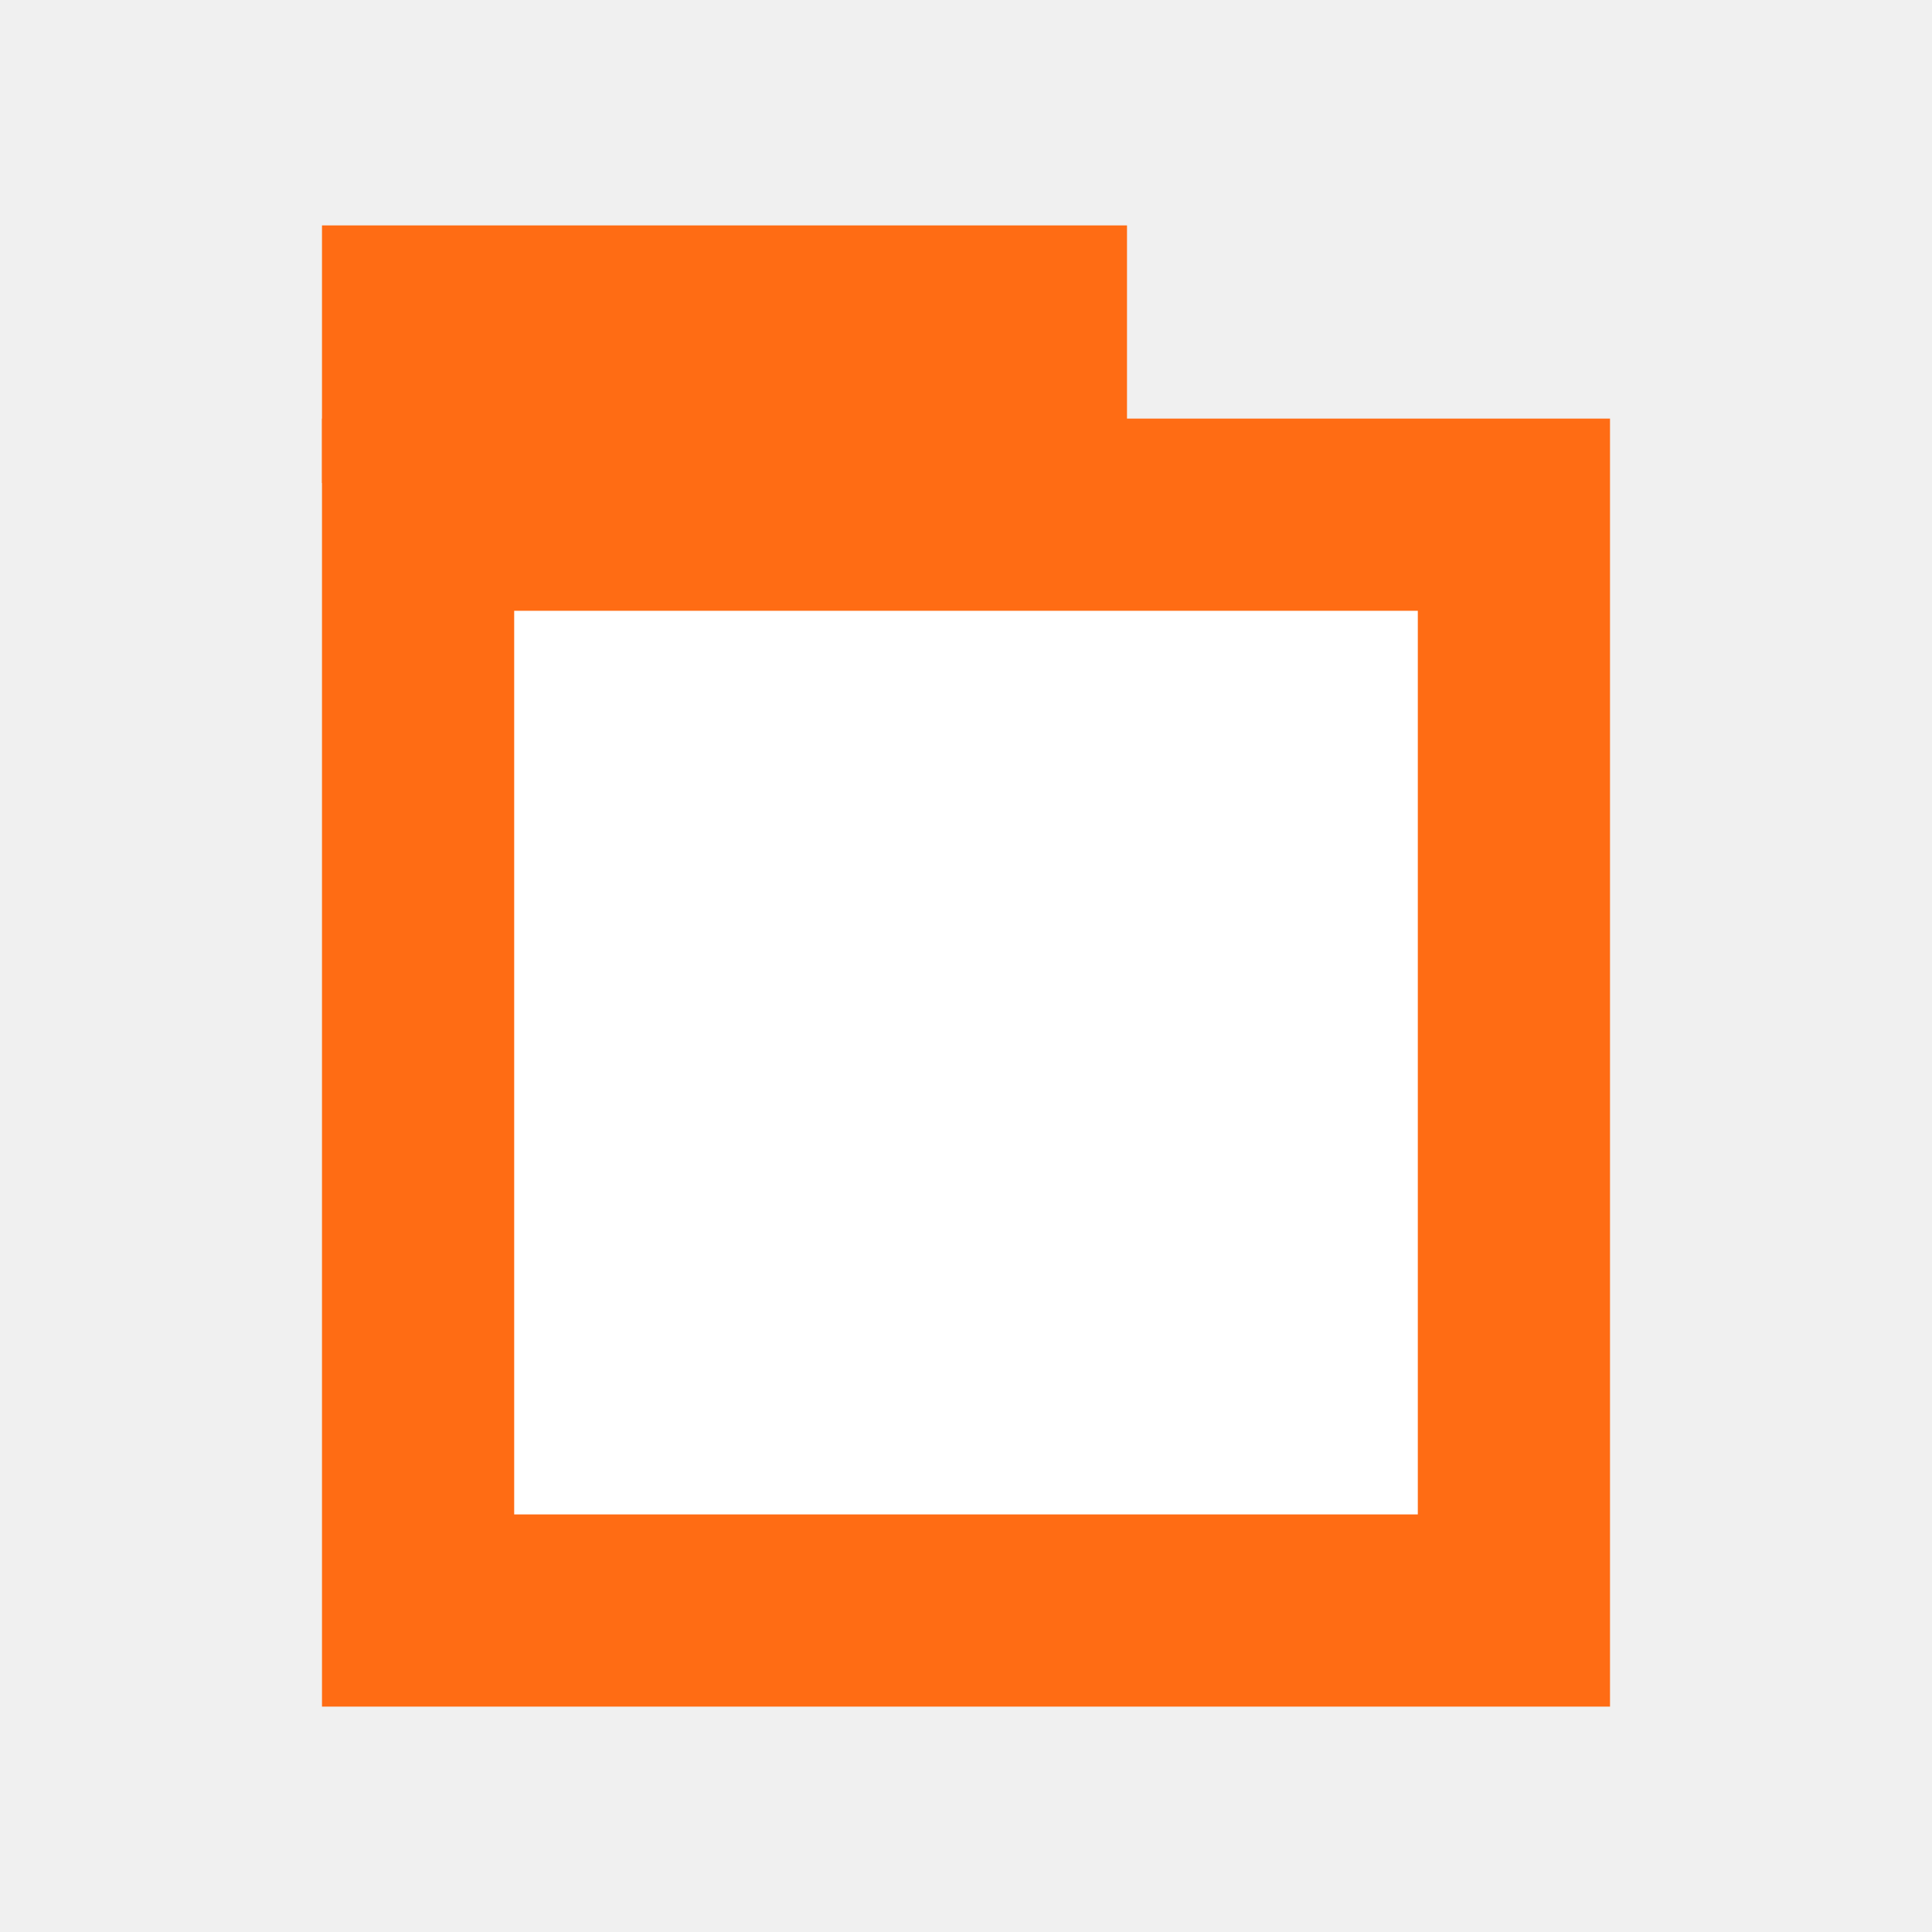
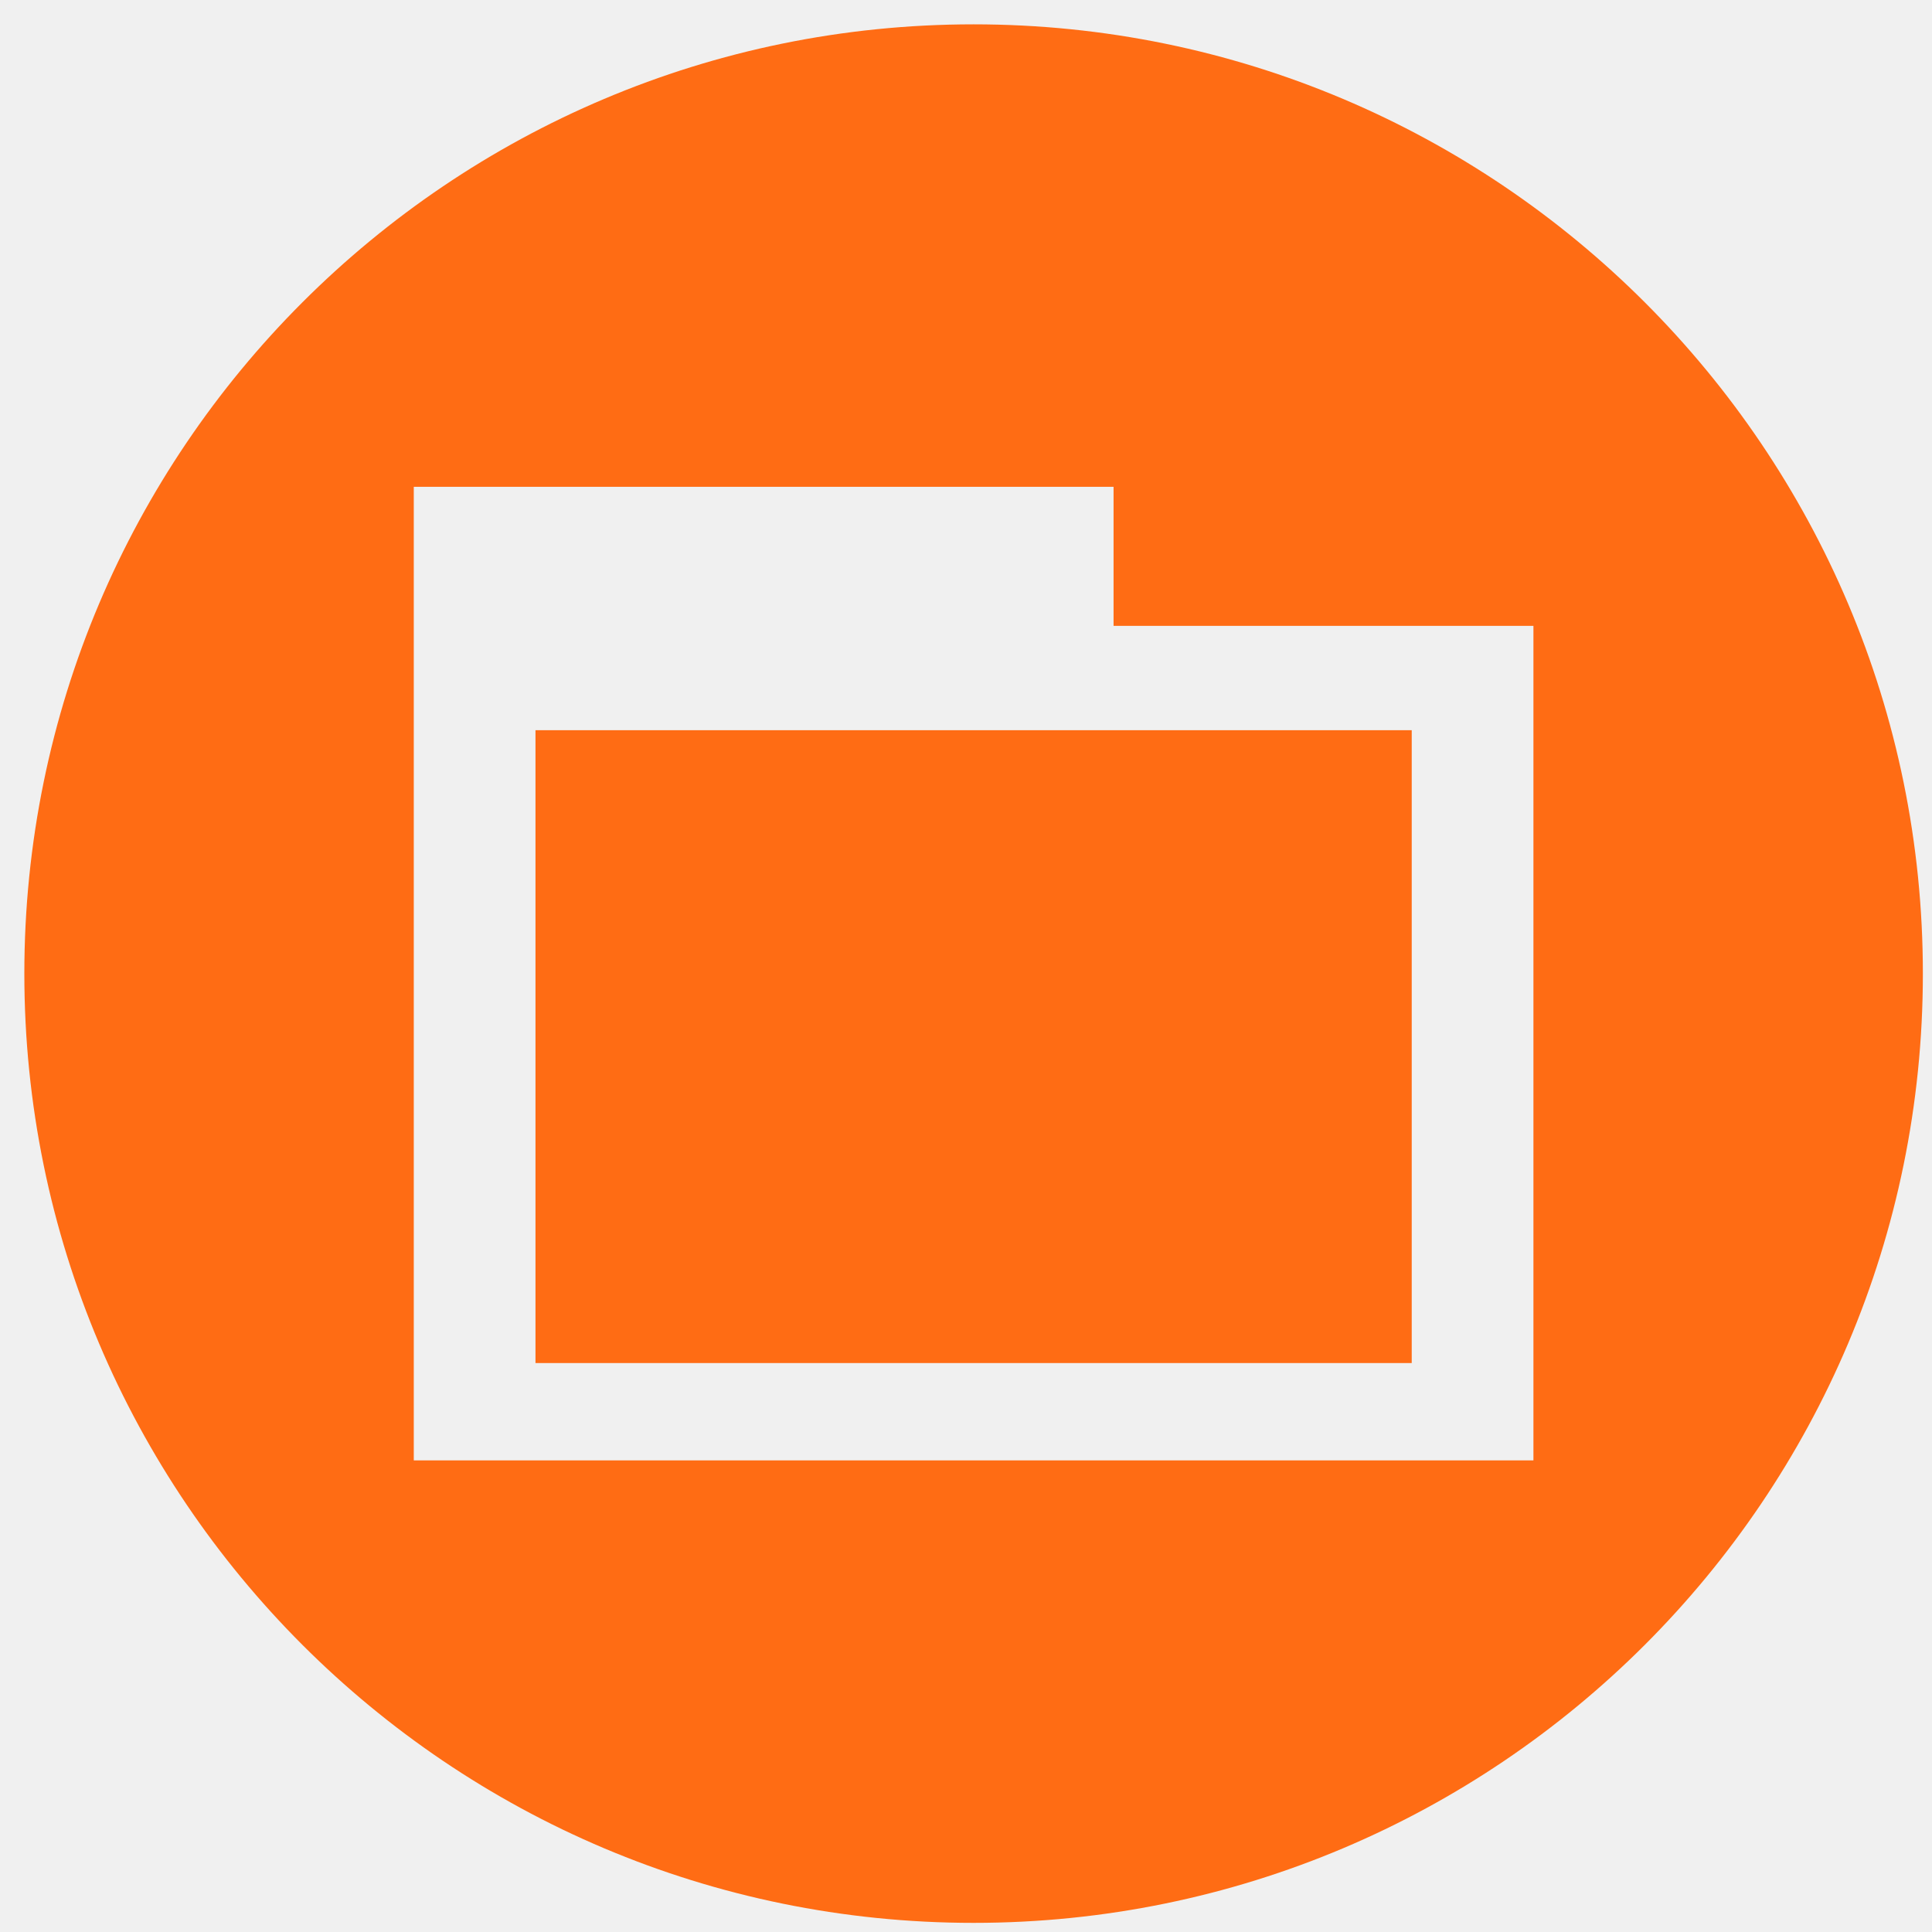
<svg xmlns="http://www.w3.org/2000/svg" width="300" height="300" viewBox="0 0 79.375 79.375" version="1.1" id="svg5">
  <defs id="defs2" />
-   <g id="layer2">
-     <path style="fill:#ffffff;fill-opacity:1;stroke:#ff6c14;stroke-width:1.21;stroke-dasharray:none;stroke-opacity:1" d="M 18.267,42.341 V 20.989 H 39.679 61.092 V 42.341 63.693 H 39.679 18.267 Z" id="path9474" />
-   </g>
-   <g id="layer1">
-     <g id="g9585" transform="translate(0,1.322917)">
-       <rect style="fill:none;fill-opacity:1;stroke:#ff6c14;stroke-width:7.896;stroke-dasharray:none;stroke-opacity:1" id="rect592" width="45.021" height="45.021" x="17.177" y="19.823" />
-       <rect style="fill:#ff6c14;fill-opacity:1;stroke:none;stroke-width:5.652;stroke-dasharray:none;stroke-opacity:1" id="rect7165" width="33.073" height="10.583" x="13.229" y="7.938" />
-     </g>
+   <g id="layer3" style="display:inline;fill:none">
+     <path id="path1889" style="display:inline;fill:#ff6c14;fill-opacity:1;stroke:none;stroke-width:9.439;stroke-dasharray:none;stroke-opacity:1" d="M 40 1 A 39 39 0 0 0 1 40 A 39 39 0 0 0 40 79 A 39 39 0 0 0 79 40 A 39 39 0 0 0 40 1 z M 17 20 L 45.75 20 L 45.75 25.714 L 63 25.714 L 63 60 L 17 60 L 17 26.857 L 17 25.714 L 17 20 z " />
+     <rect style="fill:#ff6c14;fill-rule:evenodd;stroke-width:0.269;fill-opacity:1" id="rect9998" width="36" height="26" x="22" y="30" />
  </g>
</svg>
